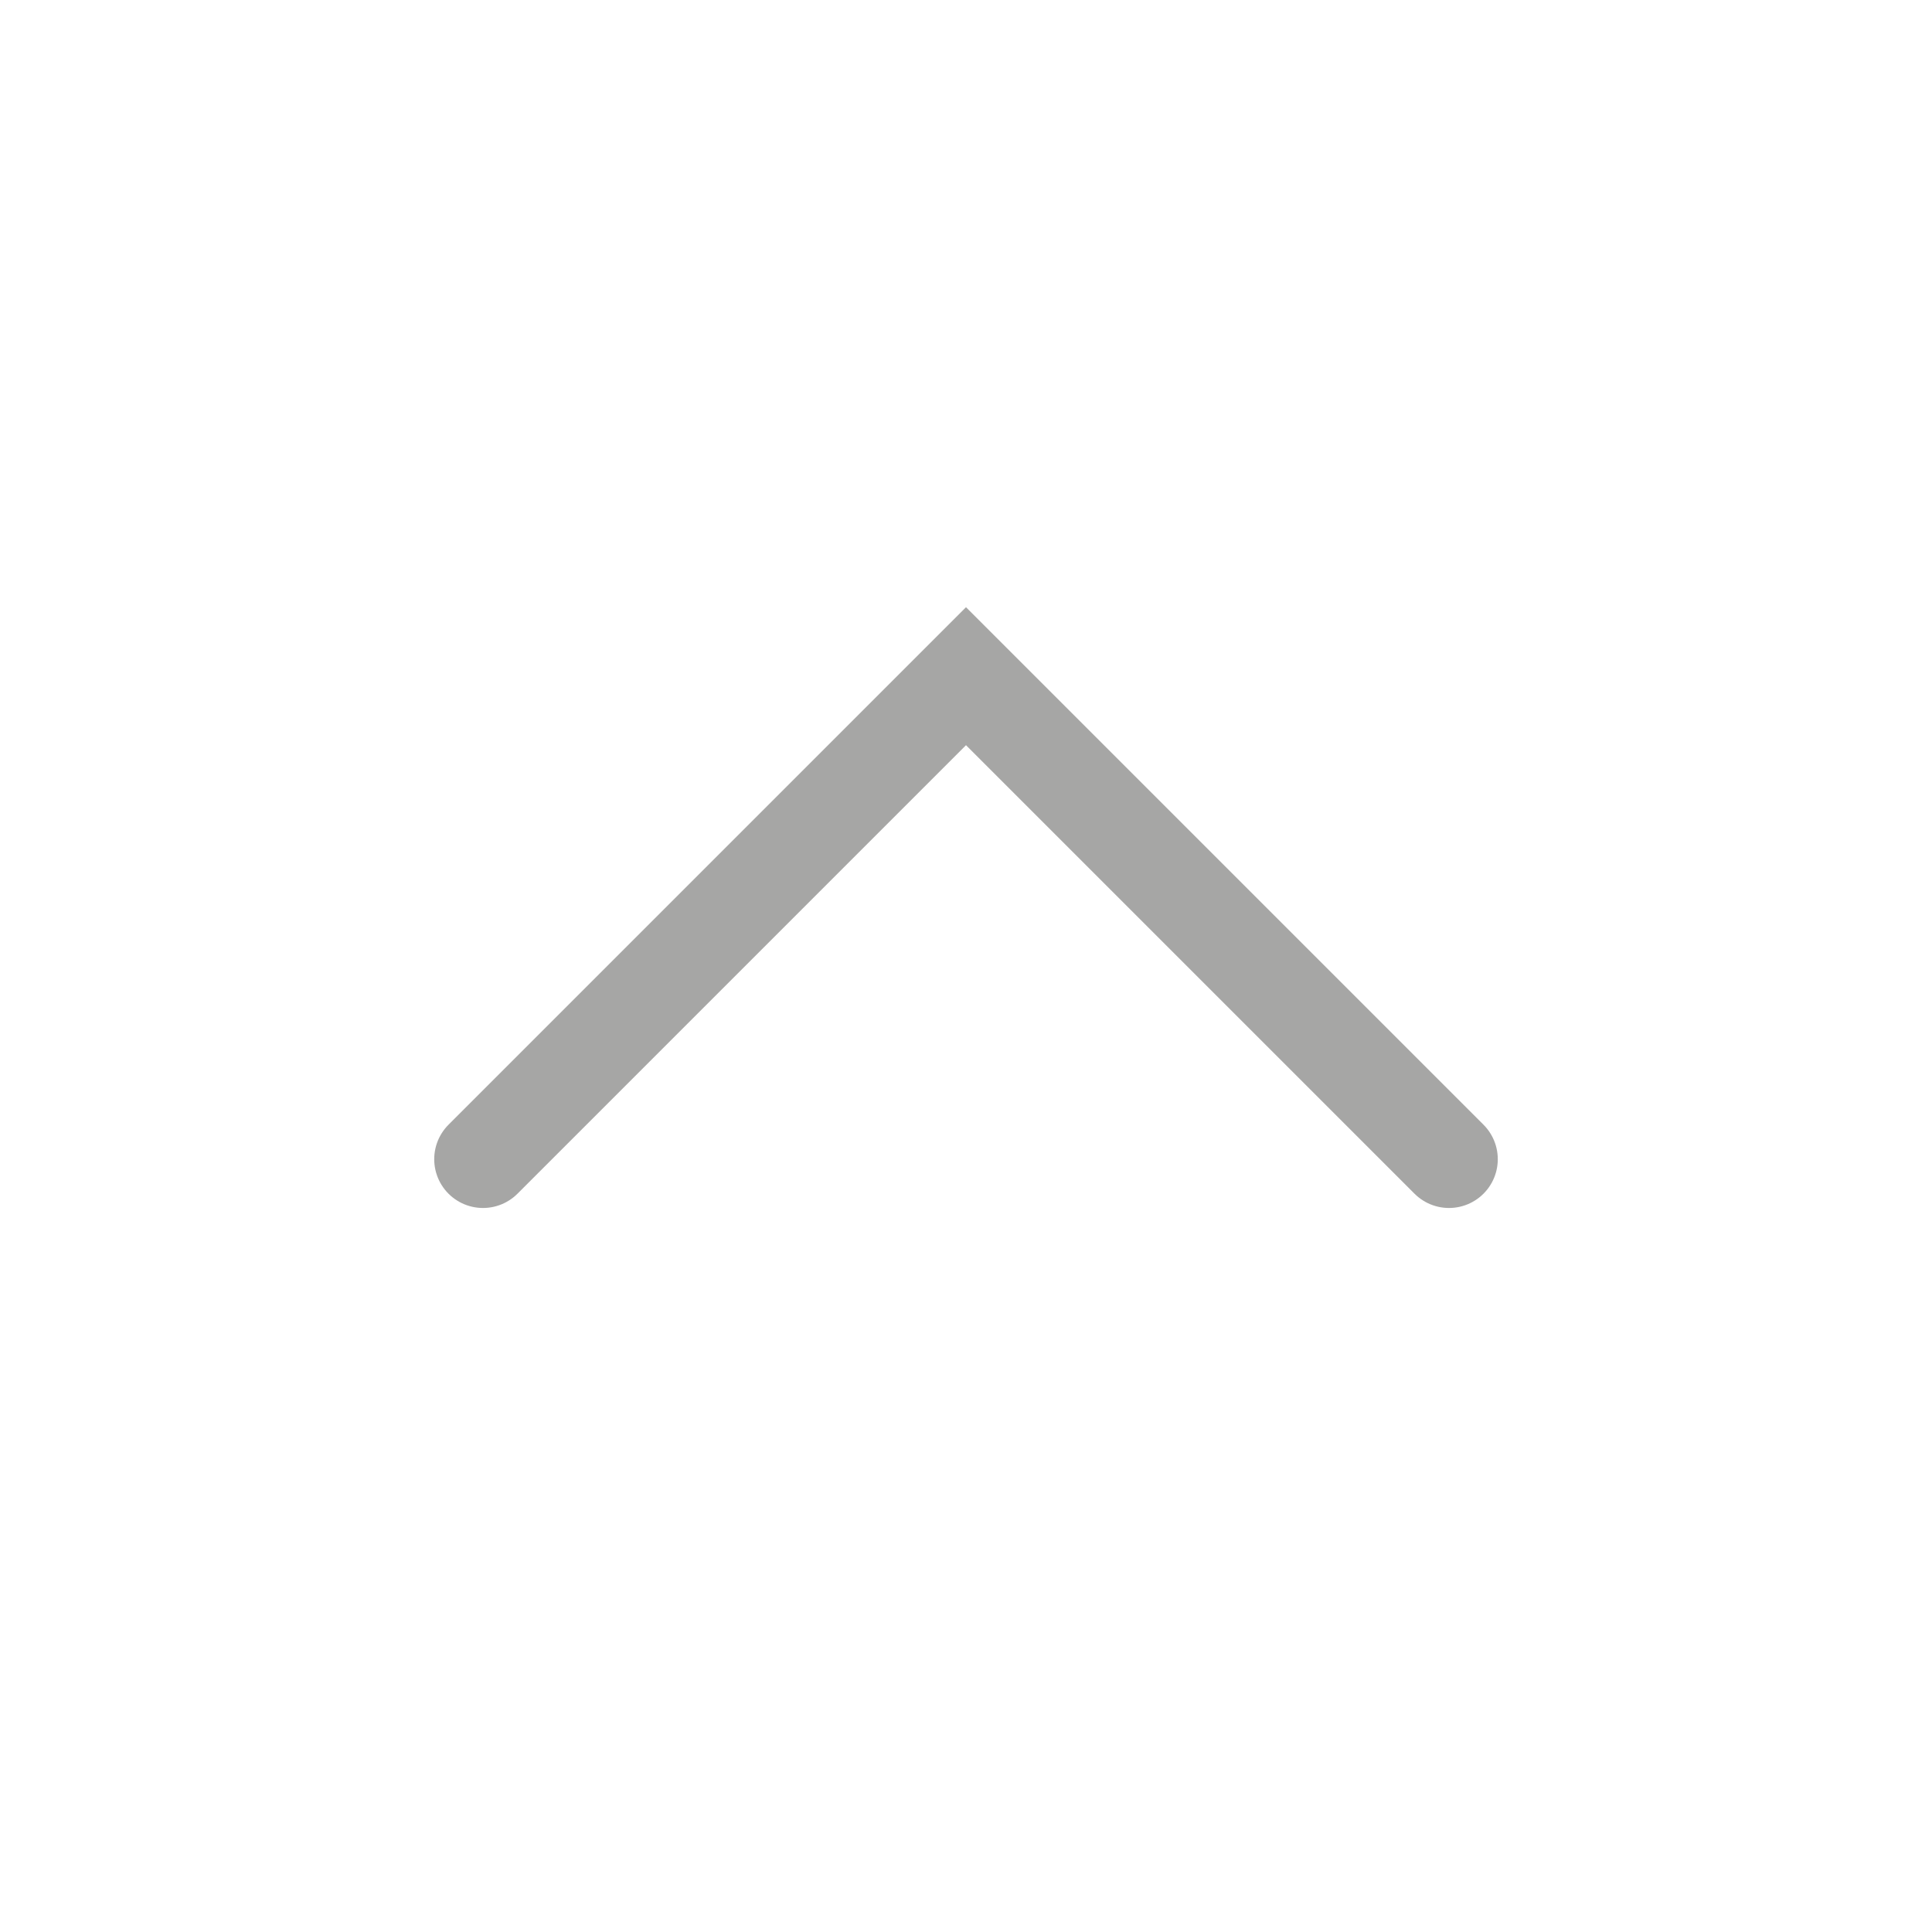
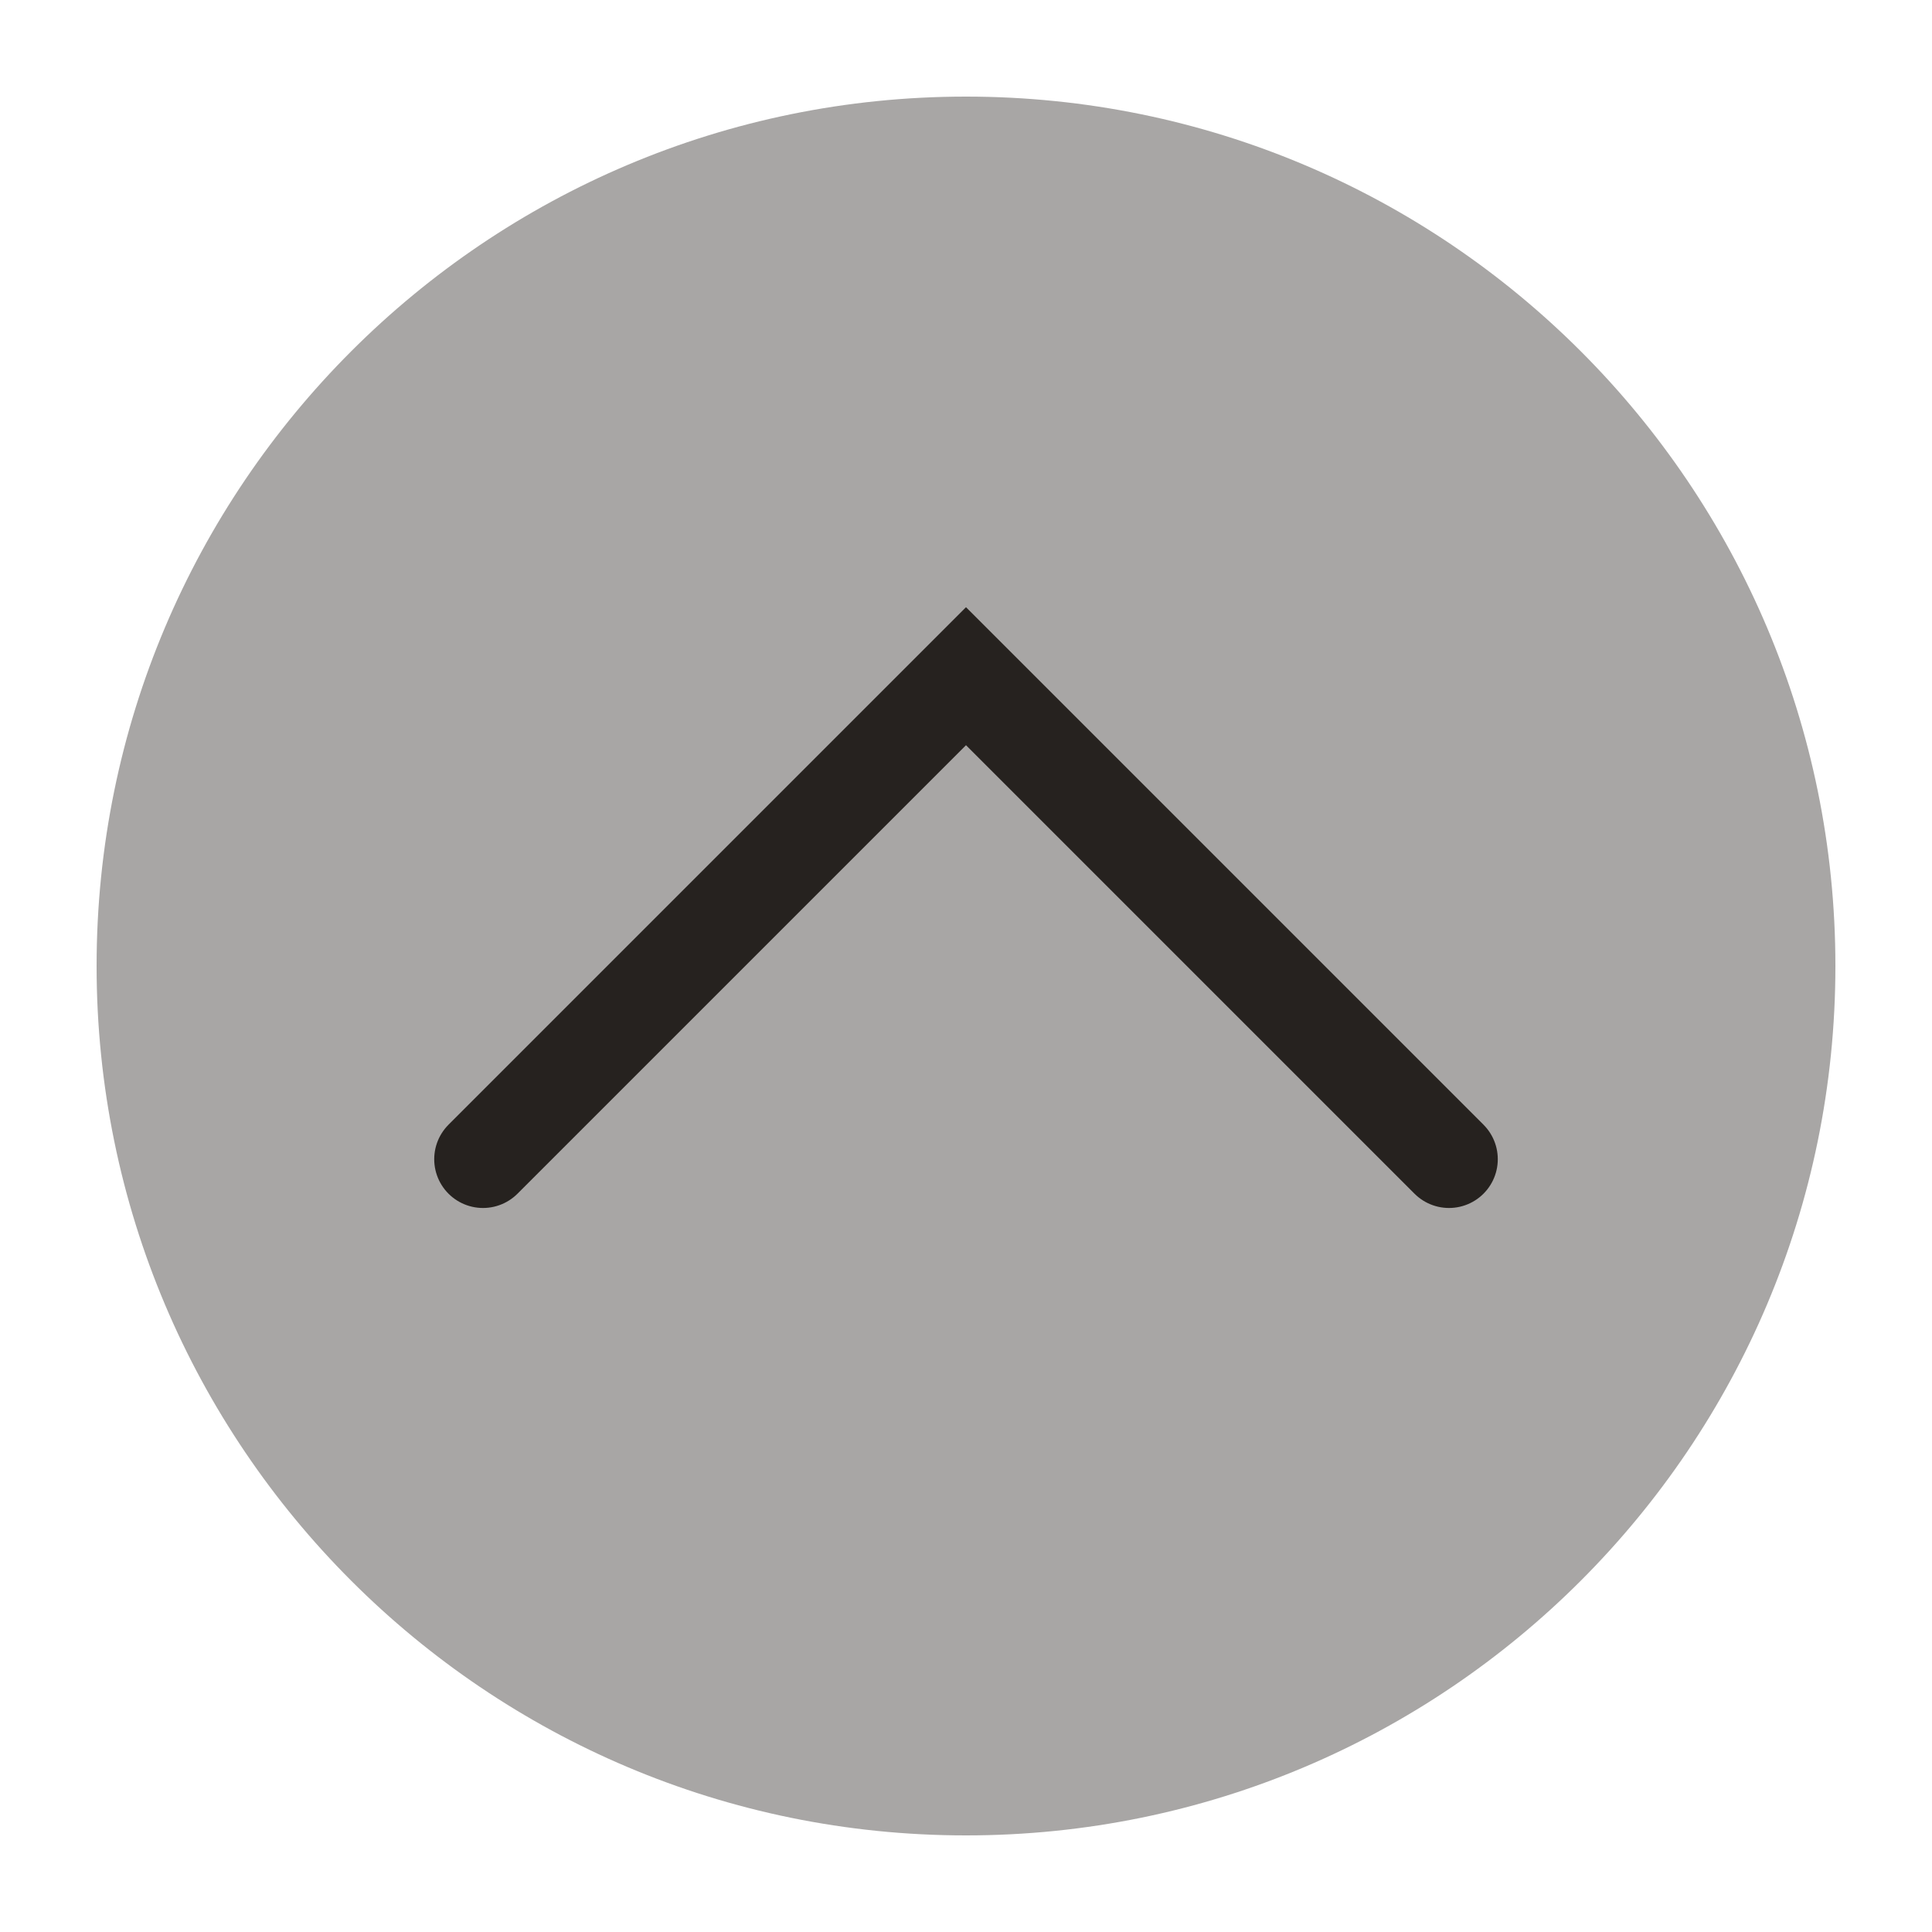
<svg xmlns="http://www.w3.org/2000/svg" viewBox="0 0 50 50" version="1.2" baseProfile="tiny">
  <defs>
</defs>
  <g fill="none" stroke="black" stroke-width="1" fill-rule="evenodd" stroke-linecap="square" stroke-linejoin="bevel">
    <g fill="none" stroke="#000000" stroke-opacity="1" stroke-width="1" stroke-linecap="square" stroke-linejoin="bevel" transform="matrix(1,0,0,1,0,0)" font-family="Inter" font-size="8" font-weight="500" font-style="normal">
</g>
-     <g fill="#a6a6a5" fill-opacity="0" stroke="none" transform="matrix(2.5,0,0,2.5,2.5,2.5)" font-family="Inter" font-size="8" font-weight="500" font-style="normal">
+     <g fill="#a8a6a5" fill-opacity="1" stroke="none" transform="matrix(2.5,0,0,2.5,2.5,2.5)" font-family="Inter" font-size="8" font-weight="500" font-style="normal">
      <circle cx="9" cy="9" r="9" />
    </g>
-     <g fill="none" stroke="#a6a6a5" stroke-opacity="1" stroke-width="1.01" stroke-linecap="round" stroke-linejoin="miter" stroke-miterlimit="2" transform="matrix(2.5,0,0,2.5,2.5,2.5)" font-family="Inter" font-size="8" font-weight="500" font-style="normal">
+     <g fill="none" stroke="#26221f" stroke-opacity="1" stroke-width="1.01" stroke-linecap="round" stroke-linejoin="miter" stroke-miterlimit="2" transform="matrix(2.5,0,0,2.5,2.5,2.5)" font-family="Inter" font-size="8" font-weight="500" font-style="normal">
      <polyline fill="none" vector-effect="none" points="4,11 9,6 14,11 " />
    </g>
    <g fill="none" stroke="#000000" stroke-opacity="1" stroke-width="1" stroke-linecap="square" stroke-linejoin="bevel" transform="matrix(1,0,0,1,0,0)" font-family="Inter" font-size="8" font-weight="500" font-style="normal">
</g>
  </g>
</svg>
